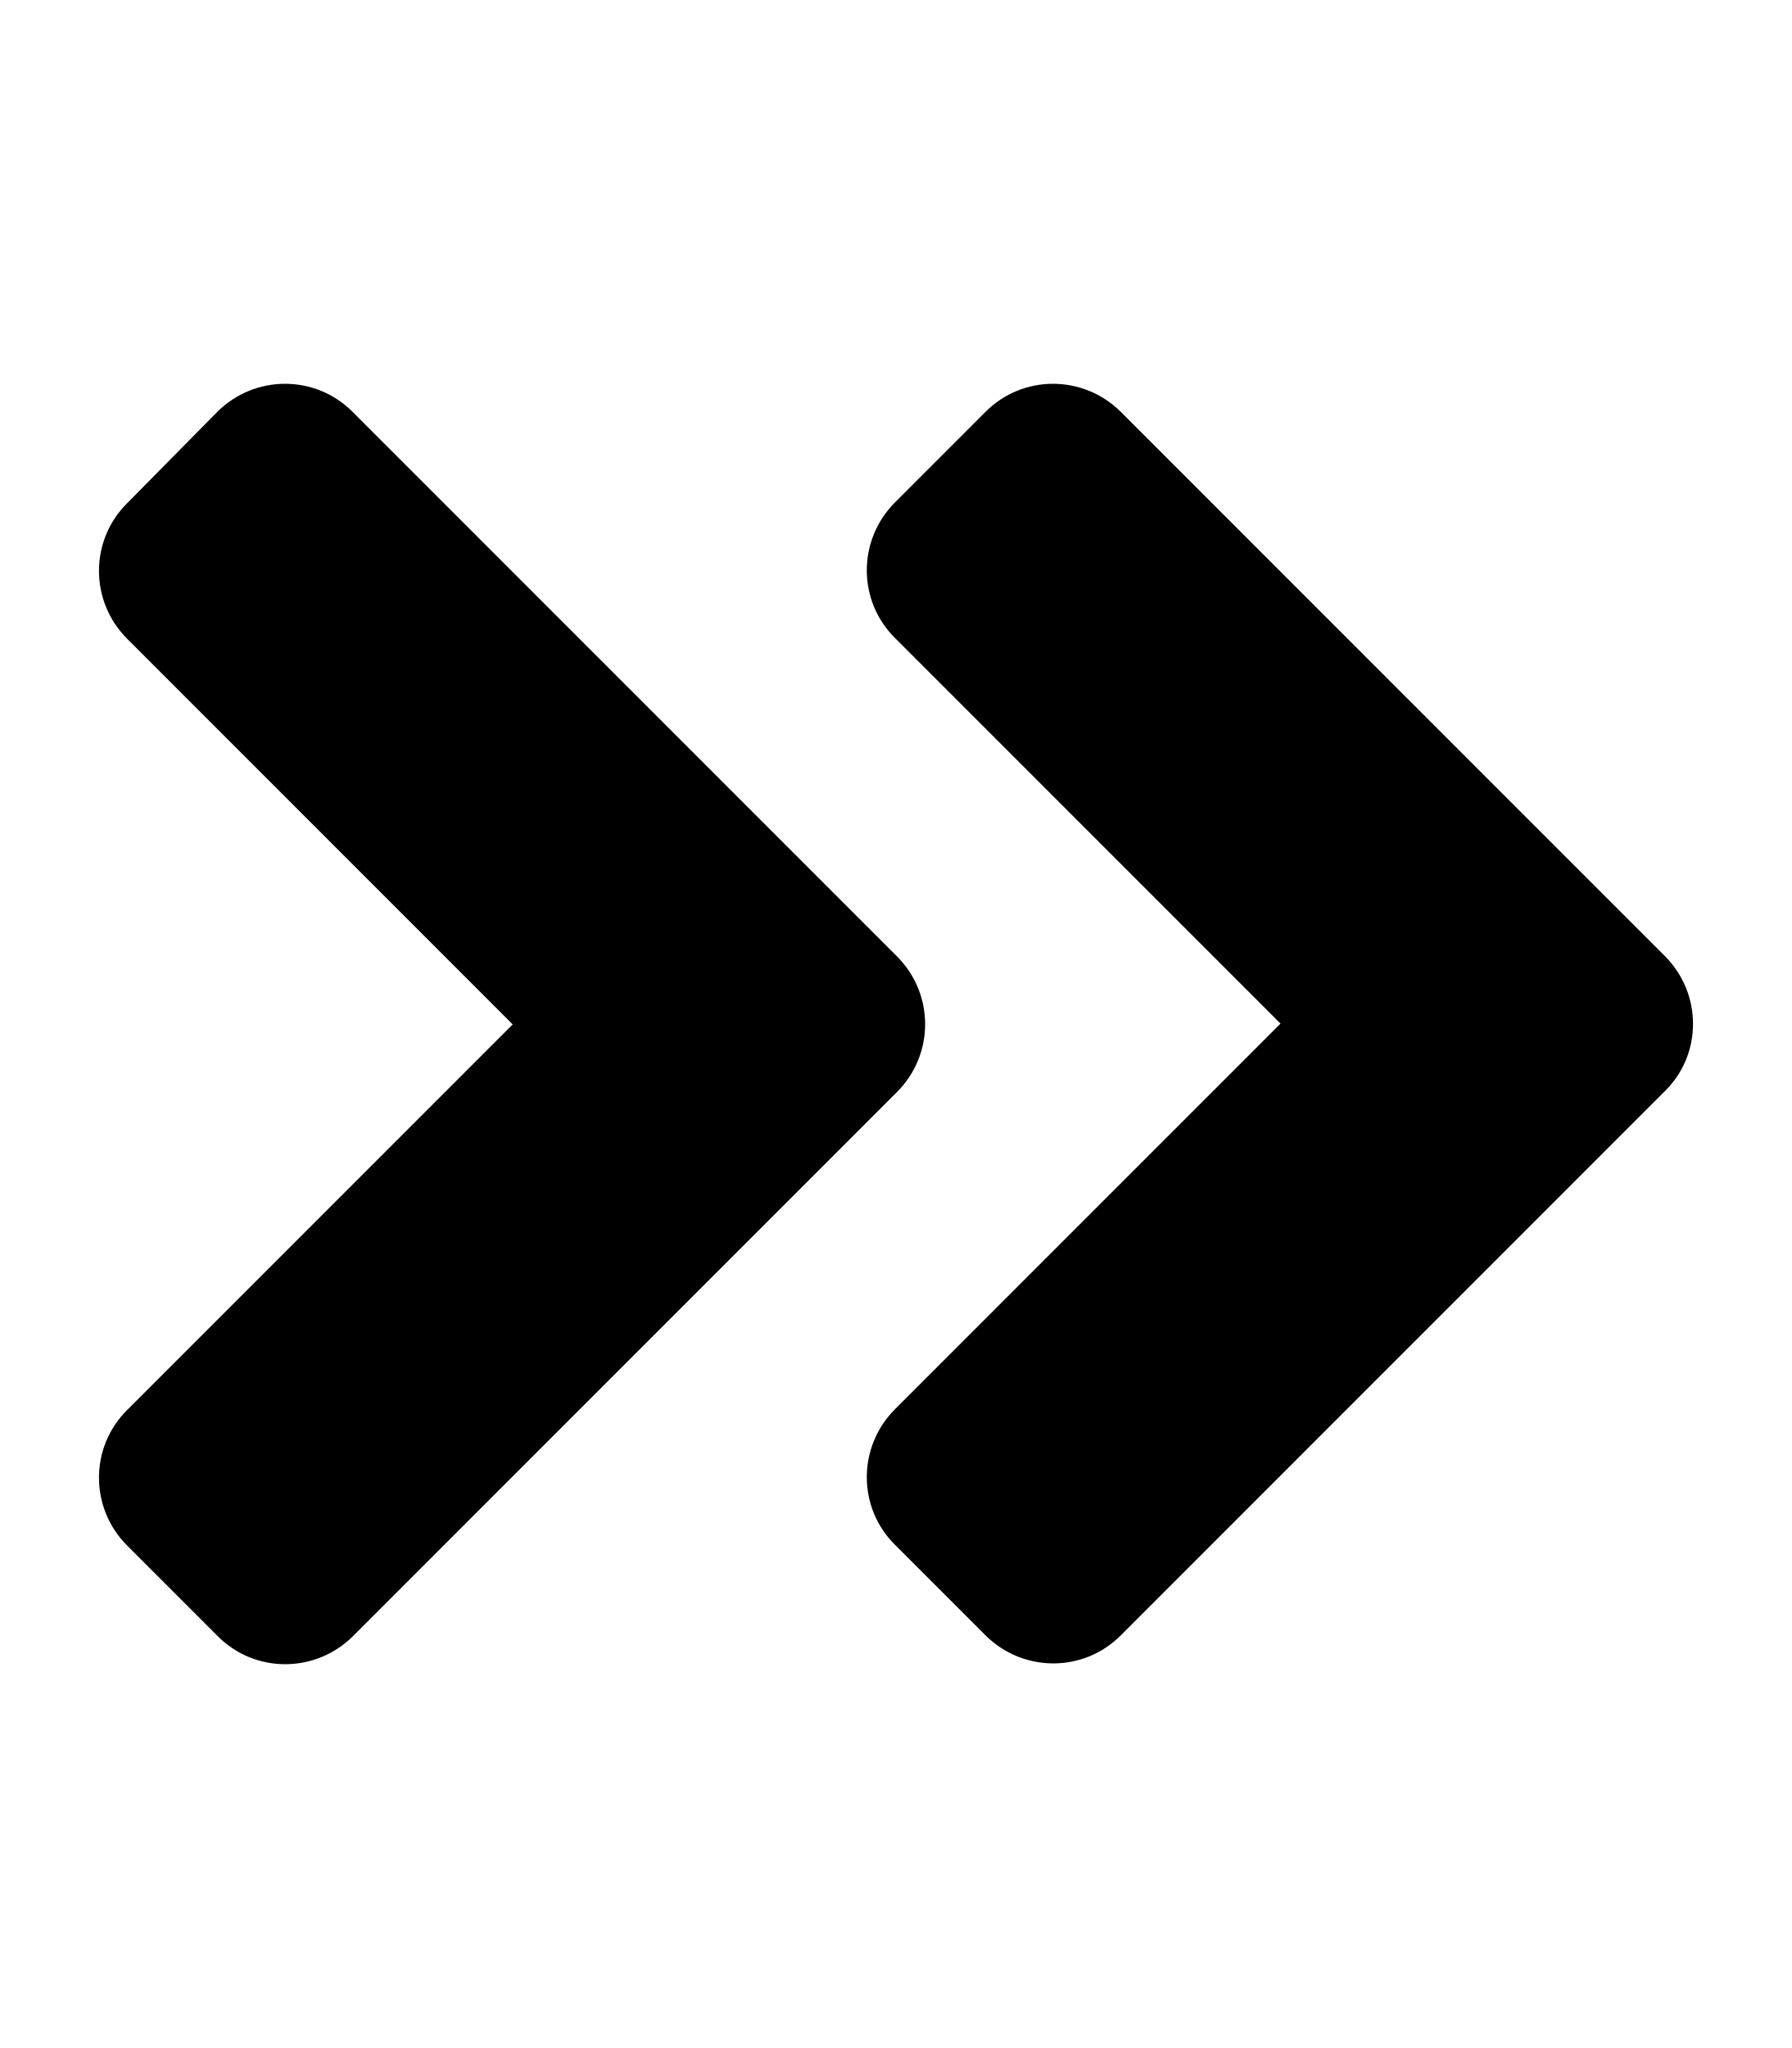
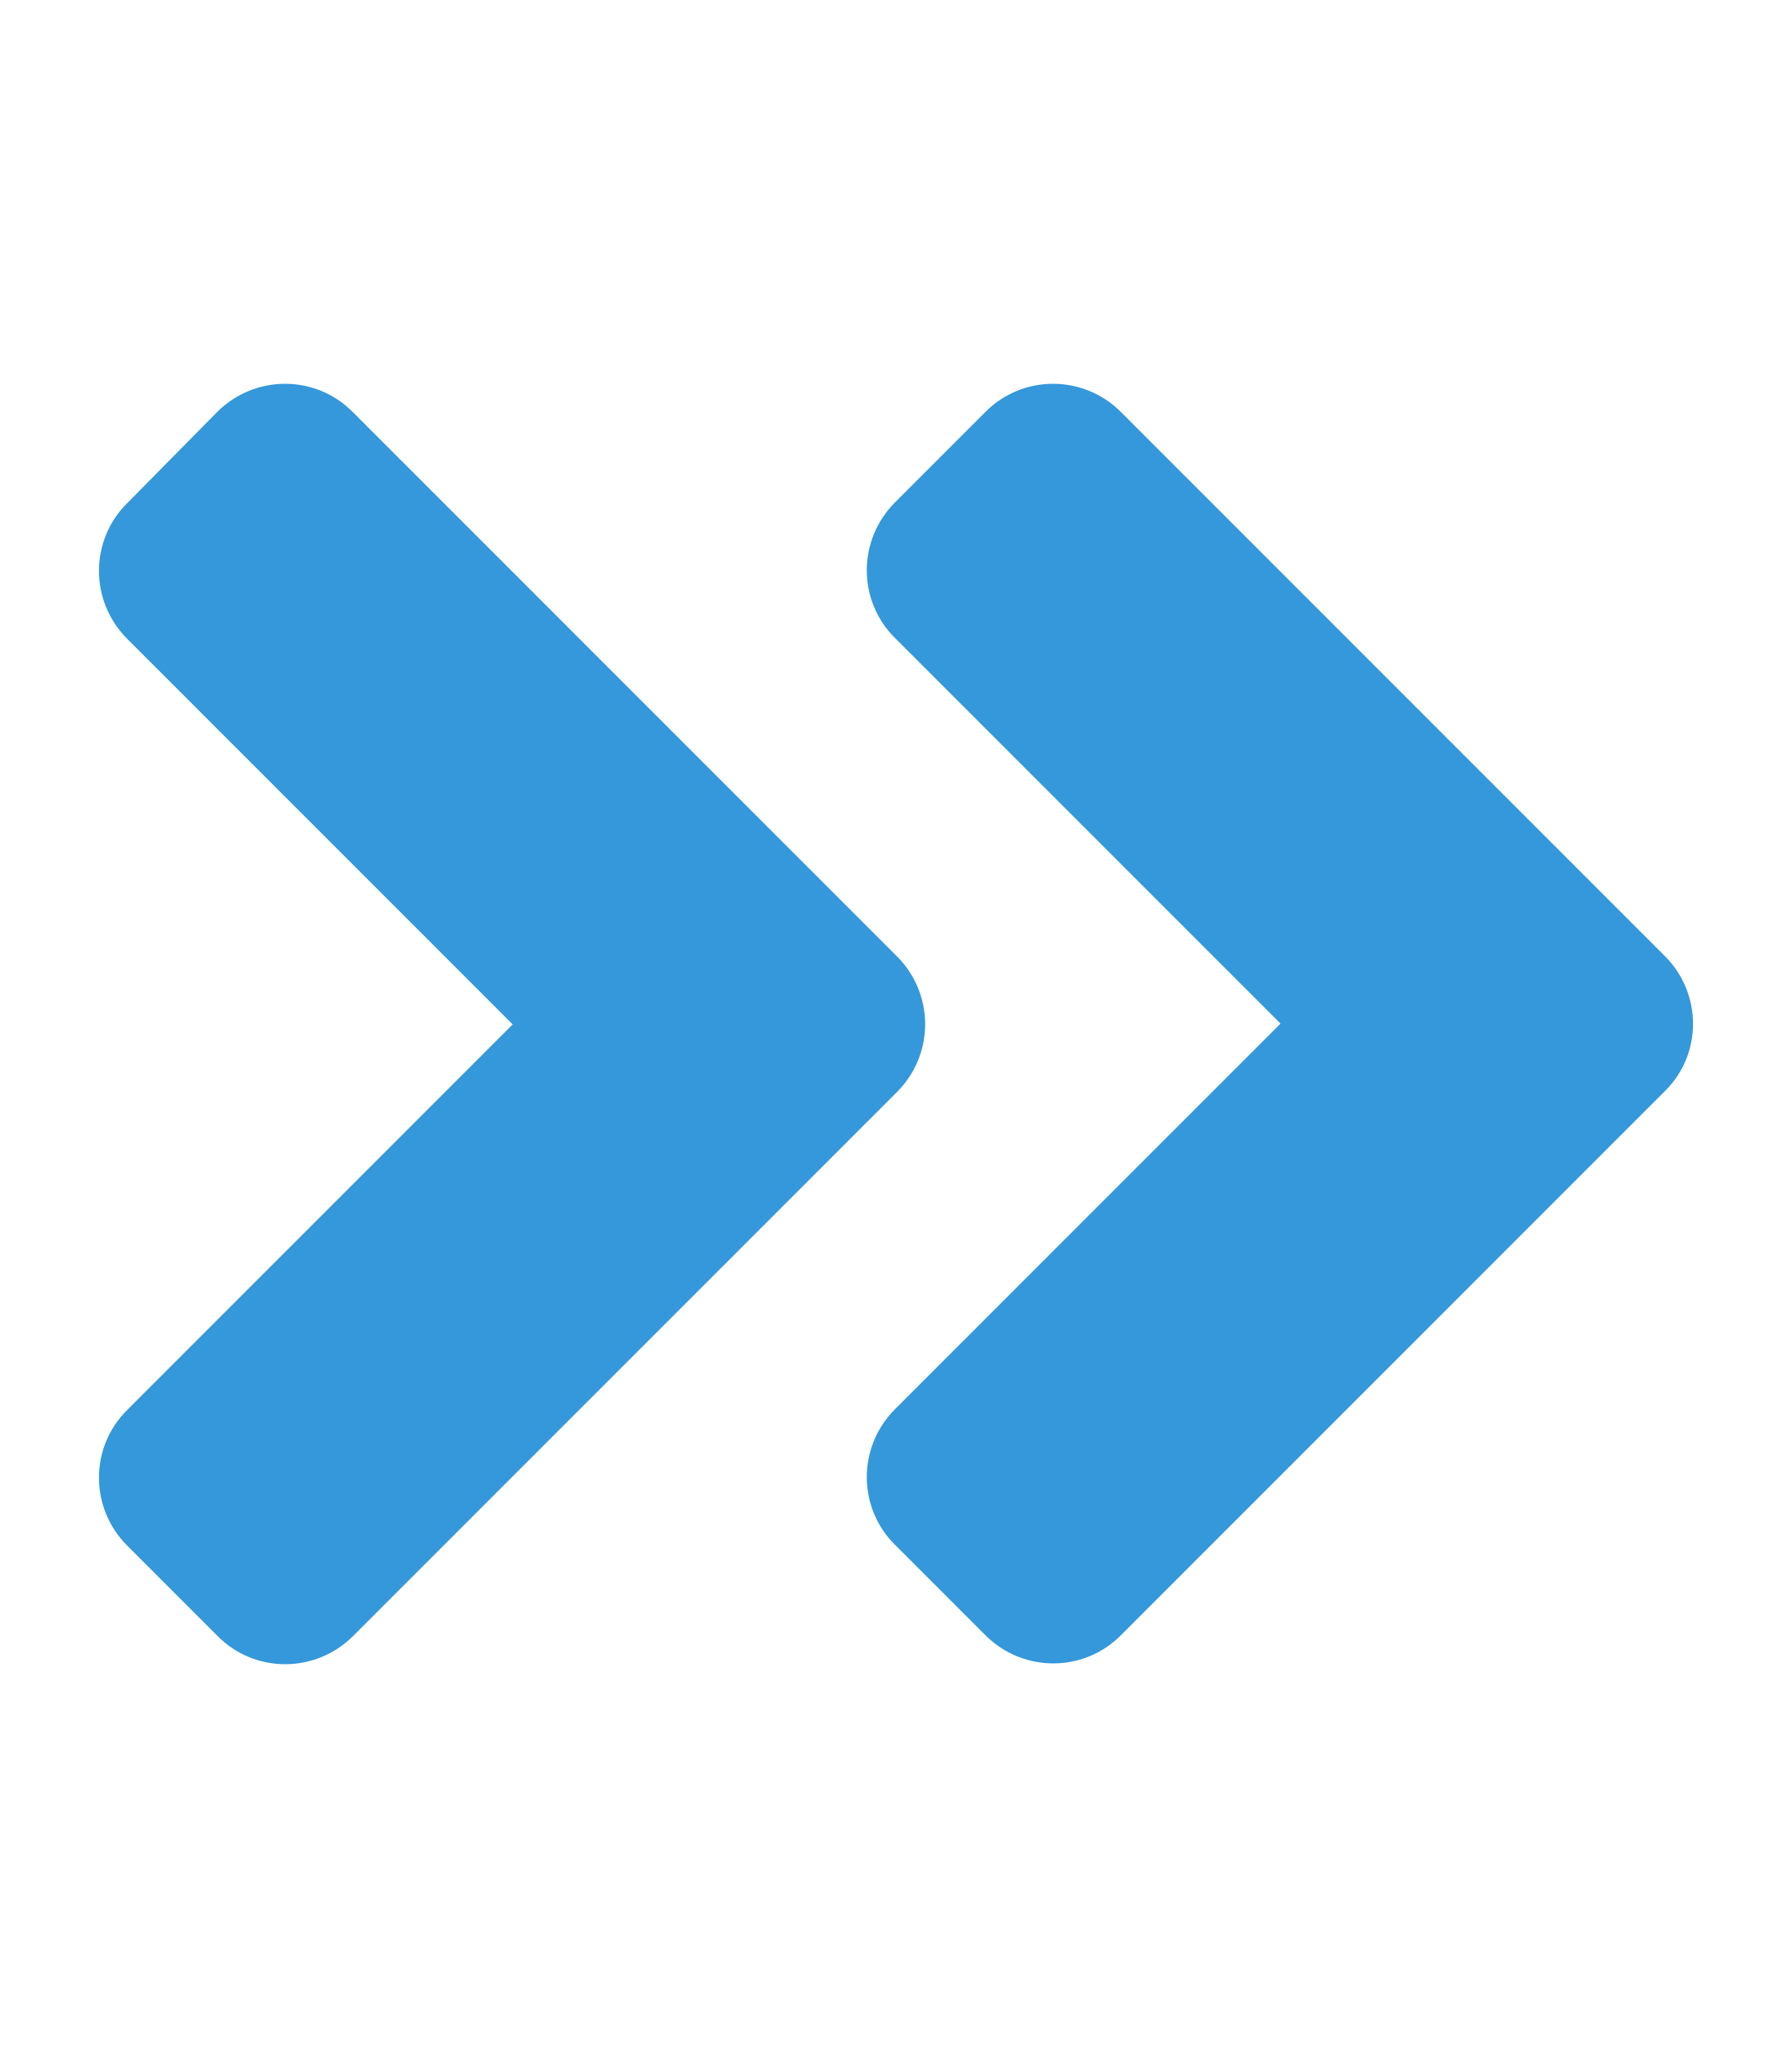
<svg xmlns="http://www.w3.org/2000/svg" aria-hidden="true" focusable="false" data-prefix="fas" data-icon="angle-double-right" class="svg-inline--fa fa-angle-double-right fa-w-14" role="img" viewBox="0 0 448 512">
-   <path fill="currentColor" d="M224.3 273l-136 136c-9.4 9.4-24.6 9.4-33.9 0l-22.6-22.6c-9.4-9.4-9.4-24.6 0-33.9l96.4-96.4-96.4-96.4c-9.4-9.4-9.4-24.6 0-33.9L54.3 103c9.4-9.4 24.6-9.4 33.9 0l136 136c9.5 9.4 9.5 24.6.1 34zm192-34l-136-136c-9.4-9.4-24.6-9.4-33.9 0l-22.6 22.6c-9.4 9.4-9.4 24.6 0 33.9l96.4 96.4-96.4 96.4c-9.4 9.4-9.4 24.6 0 33.9l22.6 22.6c9.4 9.4 24.6 9.4 33.9 0l136-136c9.4-9.2 9.4-24.4 0-33.8z" />
+   <path fill="#3498DB" d="M224.3 273l-136 136c-9.4 9.4-24.6 9.4-33.9 0l-22.6-22.6c-9.4-9.4-9.4-24.6 0-33.9l96.4-96.4-96.4-96.4c-9.4-9.4-9.4-24.6 0-33.9L54.3 103c9.4-9.4 24.6-9.4 33.9 0l136 136c9.5 9.4 9.5 24.6.1 34zm192-34l-136-136c-9.4-9.4-24.6-9.4-33.9 0l-22.6 22.6c-9.4 9.4-9.4 24.6 0 33.9l96.4 96.4-96.4 96.4c-9.4 9.4-9.4 24.6 0 33.9l22.6 22.6c9.4 9.4 24.6 9.4 33.9 0l136-136c9.4-9.2 9.4-24.4 0-33.8z" />
</svg>
